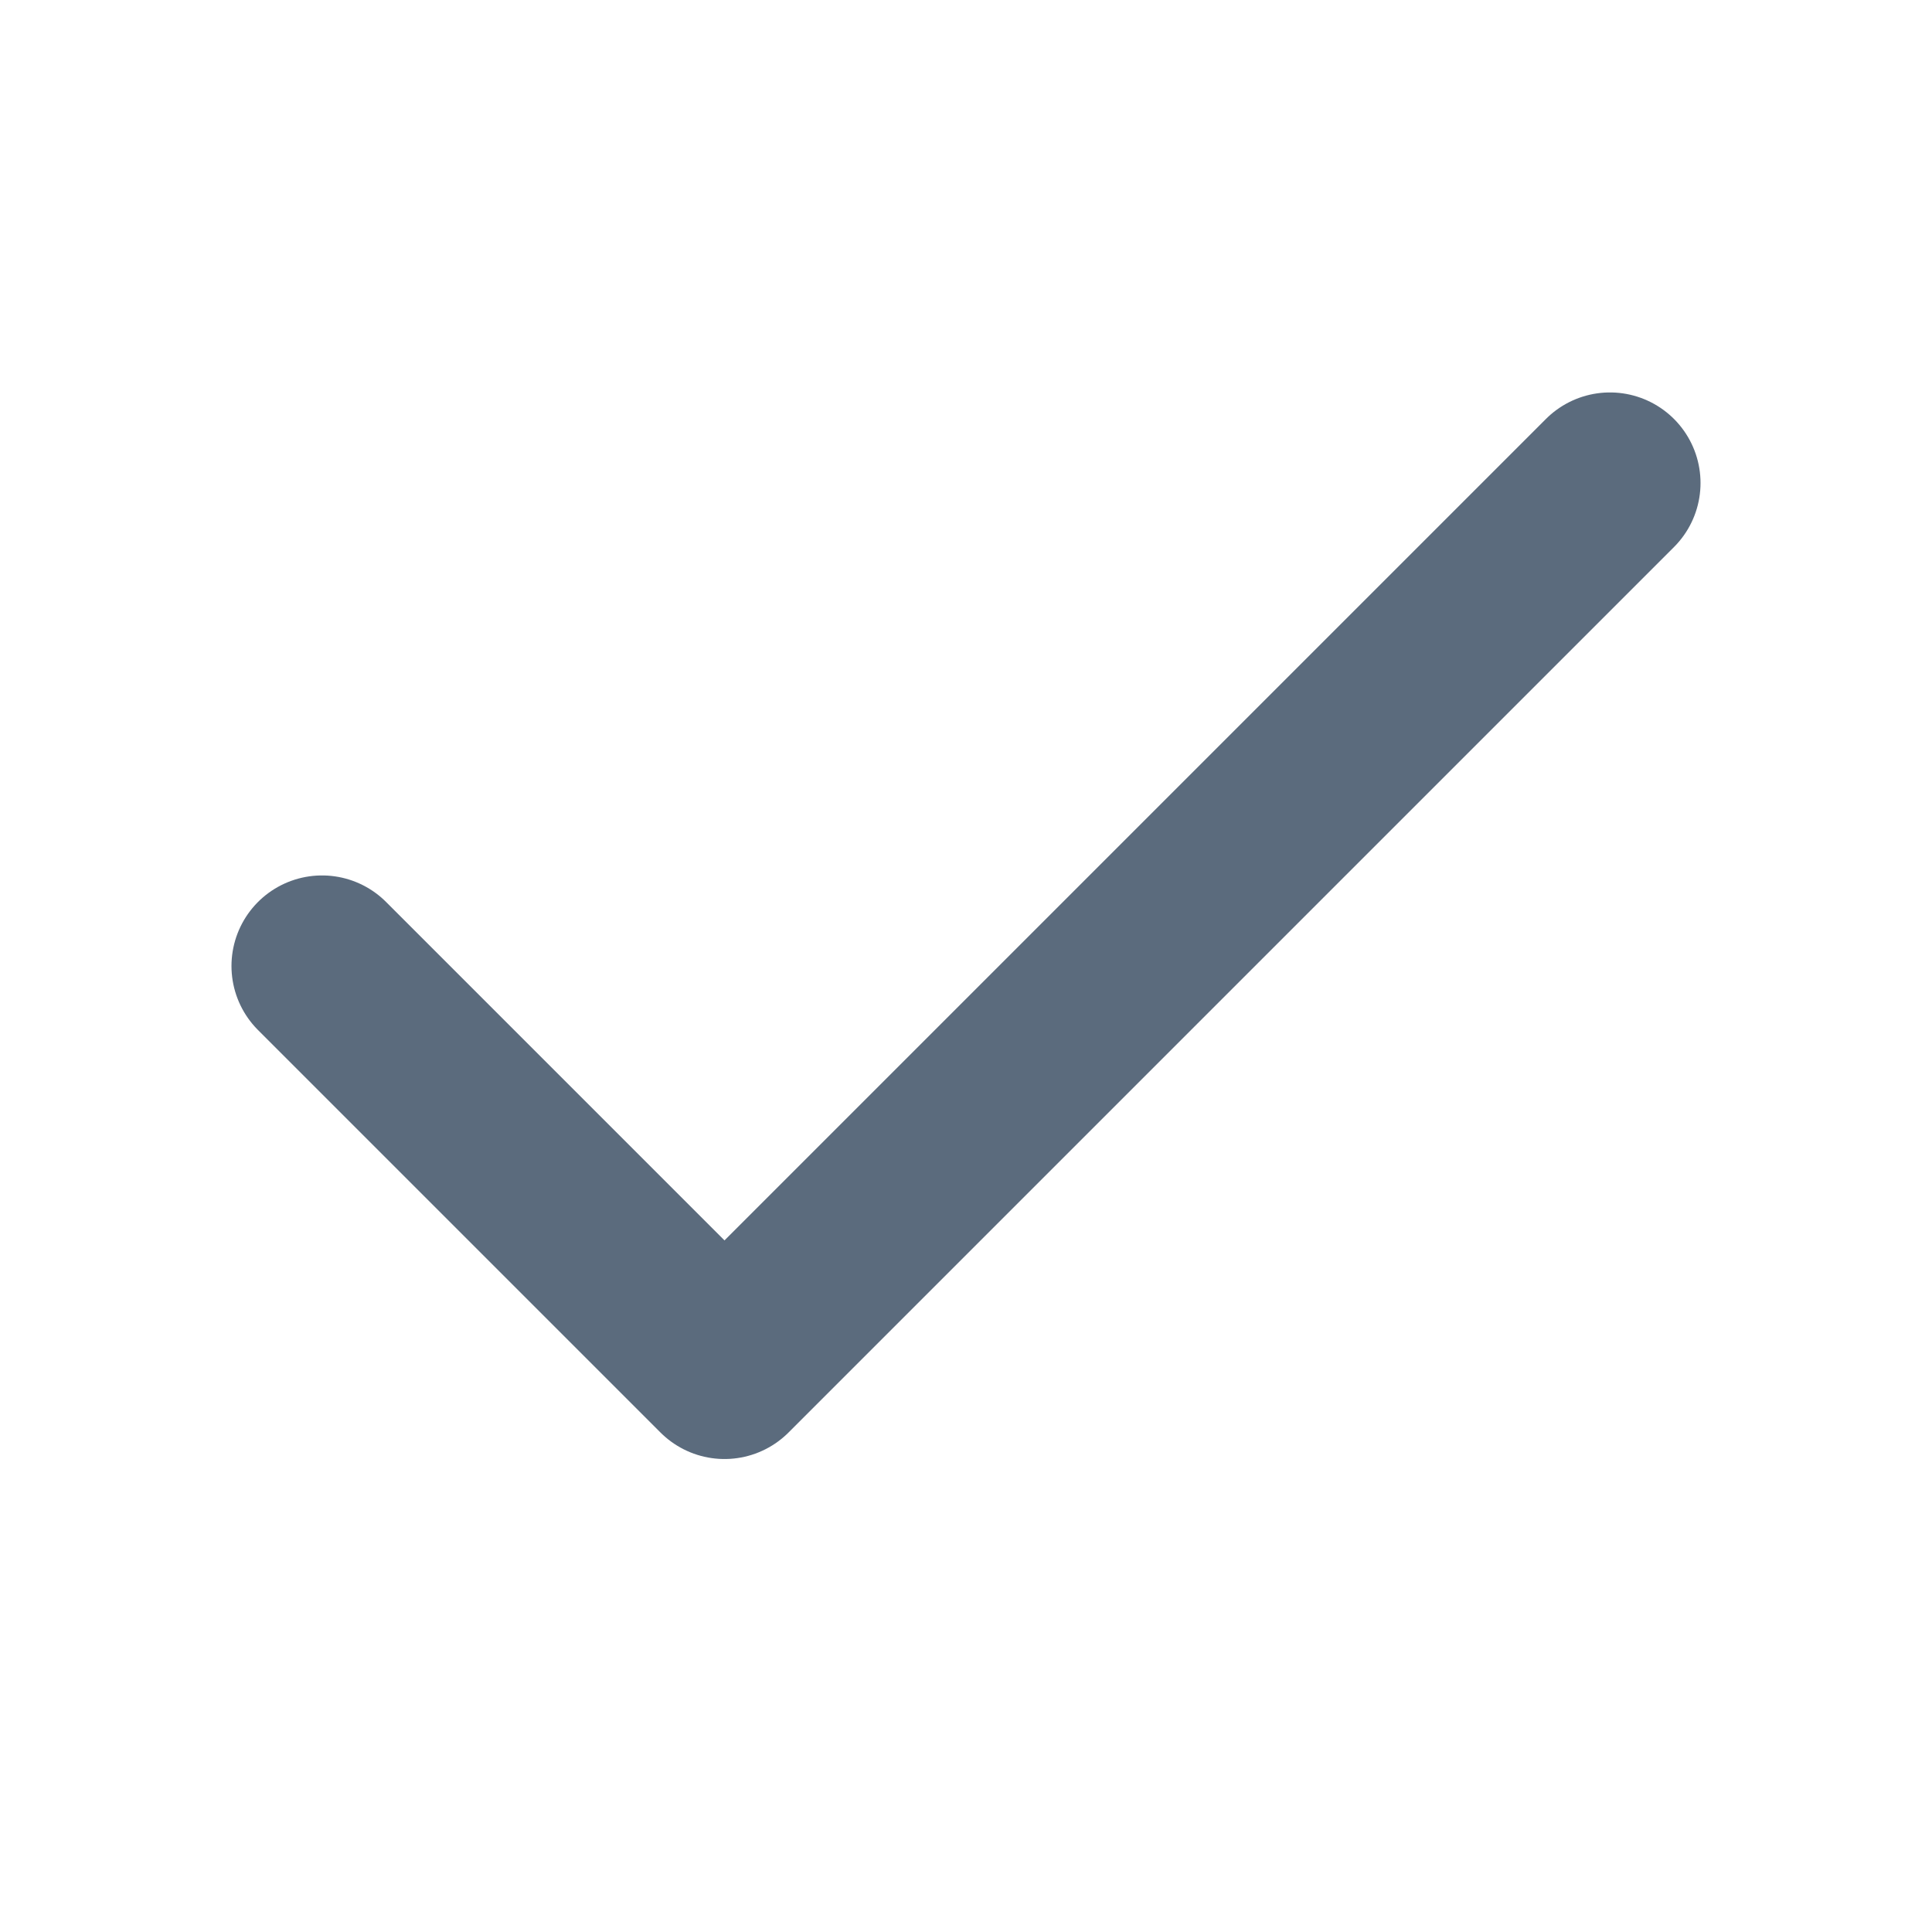
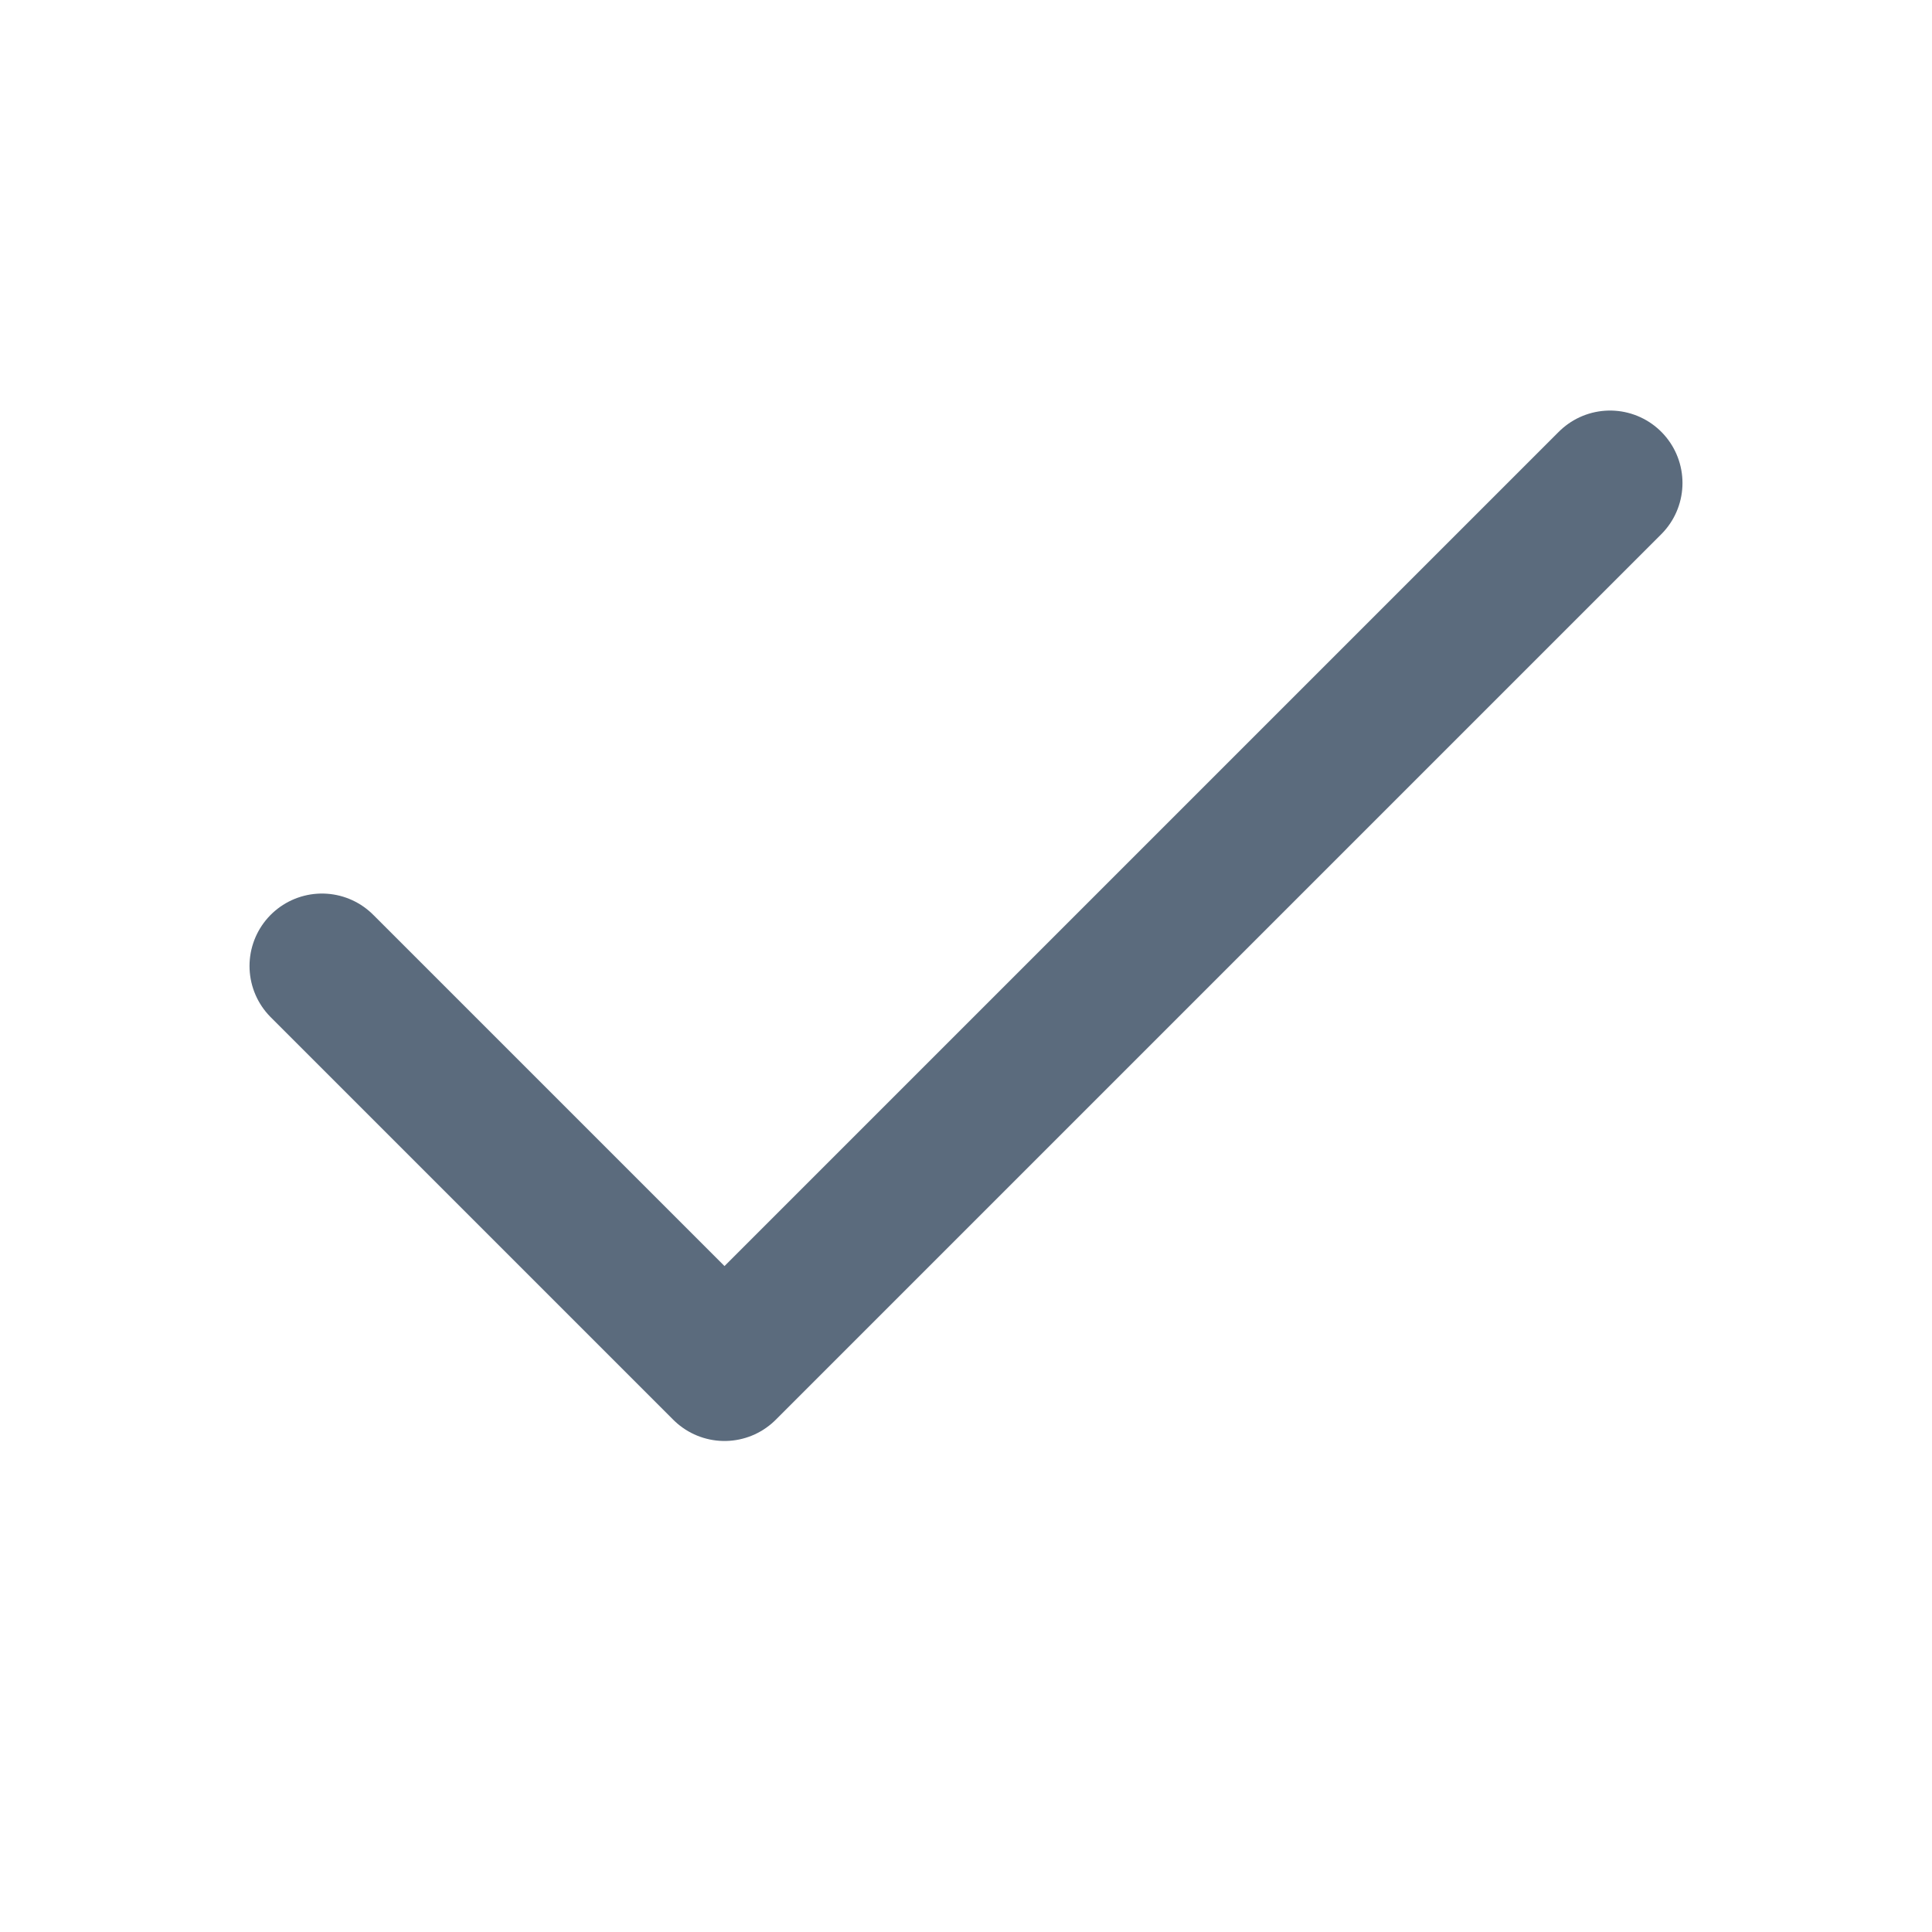
- <svg xmlns="http://www.w3.org/2000/svg" preserveAspectRatio="none" overflow="visible" style="display: block;" width="16" height="16" viewBox="0 0 16 16" fill="none">
+ <svg xmlns="http://www.w3.org/2000/svg" preserveAspectRatio="none" overflow="visible" style="display: block;" width="20" height="20" viewBox="0 0 20 20" fill="none">
  <g id="icon/check">
-     <path id="Vector" d="M13.333 4L6 11.333L2.667 8" stroke-width="1.5" stroke-linecap="round" stroke-linejoin="round" stroke="#5B6B7D" />
+     <path id="Vector" d="M16.667 5L7.5 14.167L3.333 10" stroke-width="1.5" stroke-linecap="round" stroke-linejoin="round" stroke="#5B6B7D" />
  </g>
</svg>
